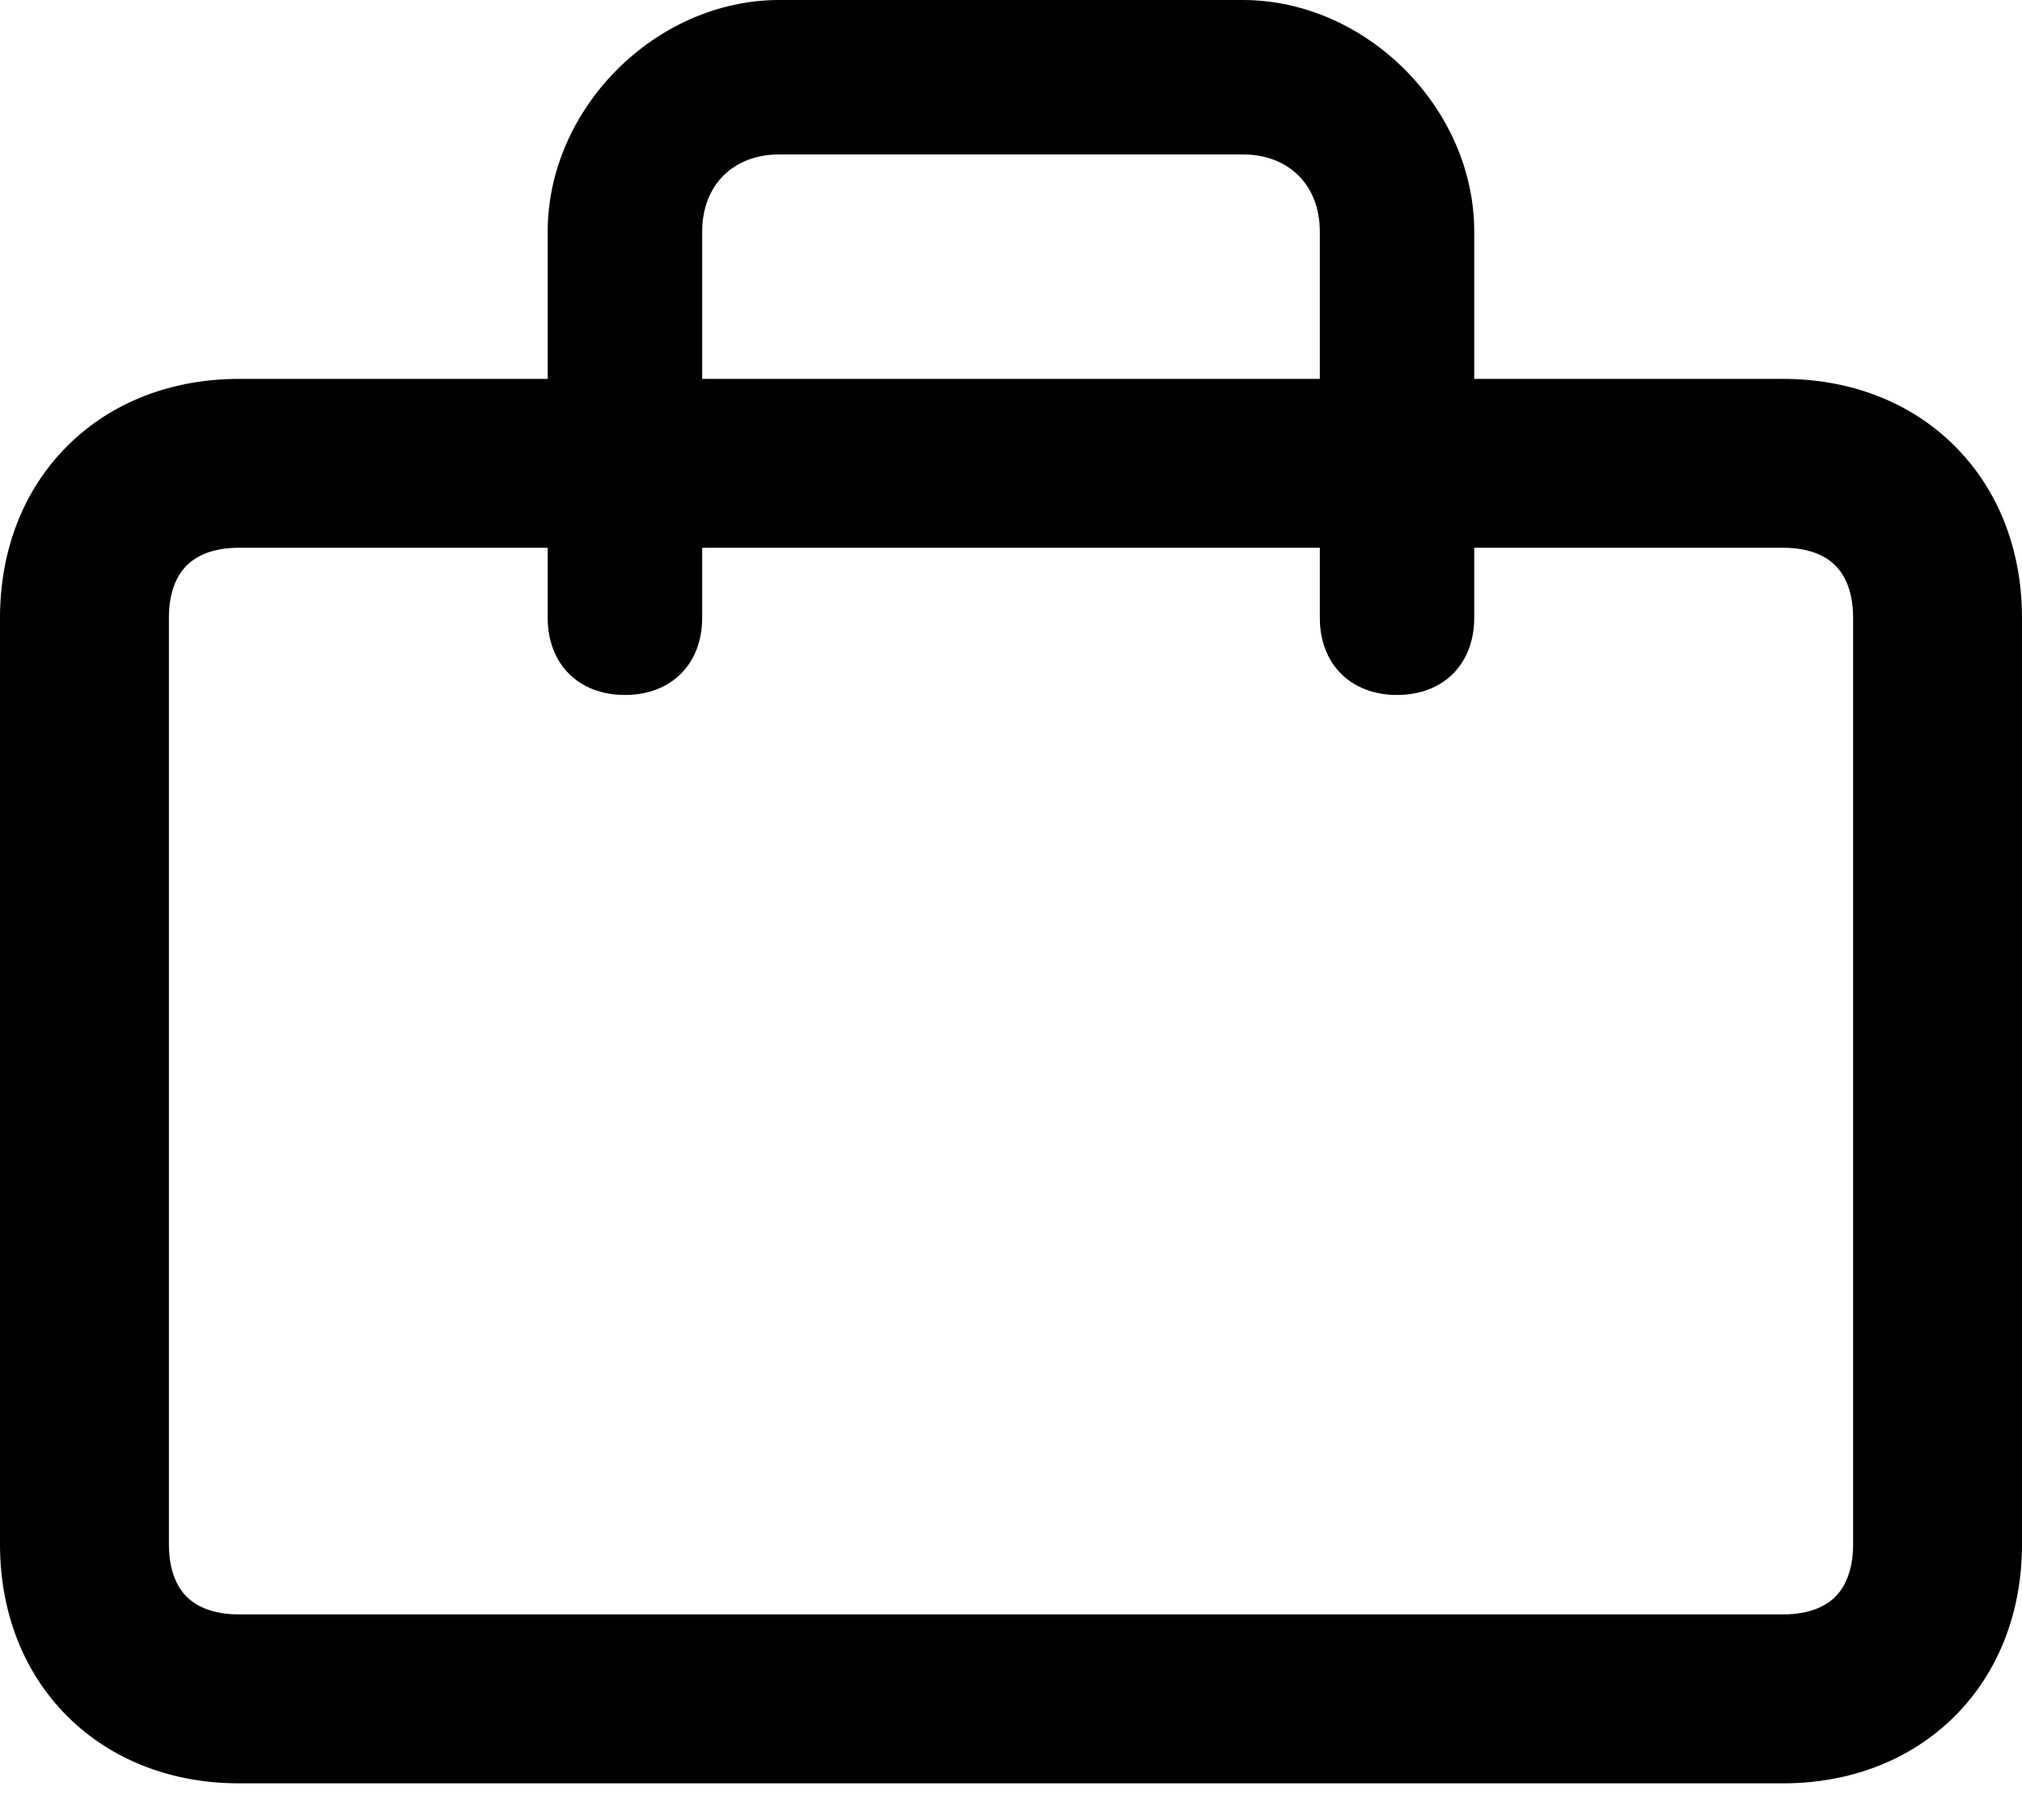
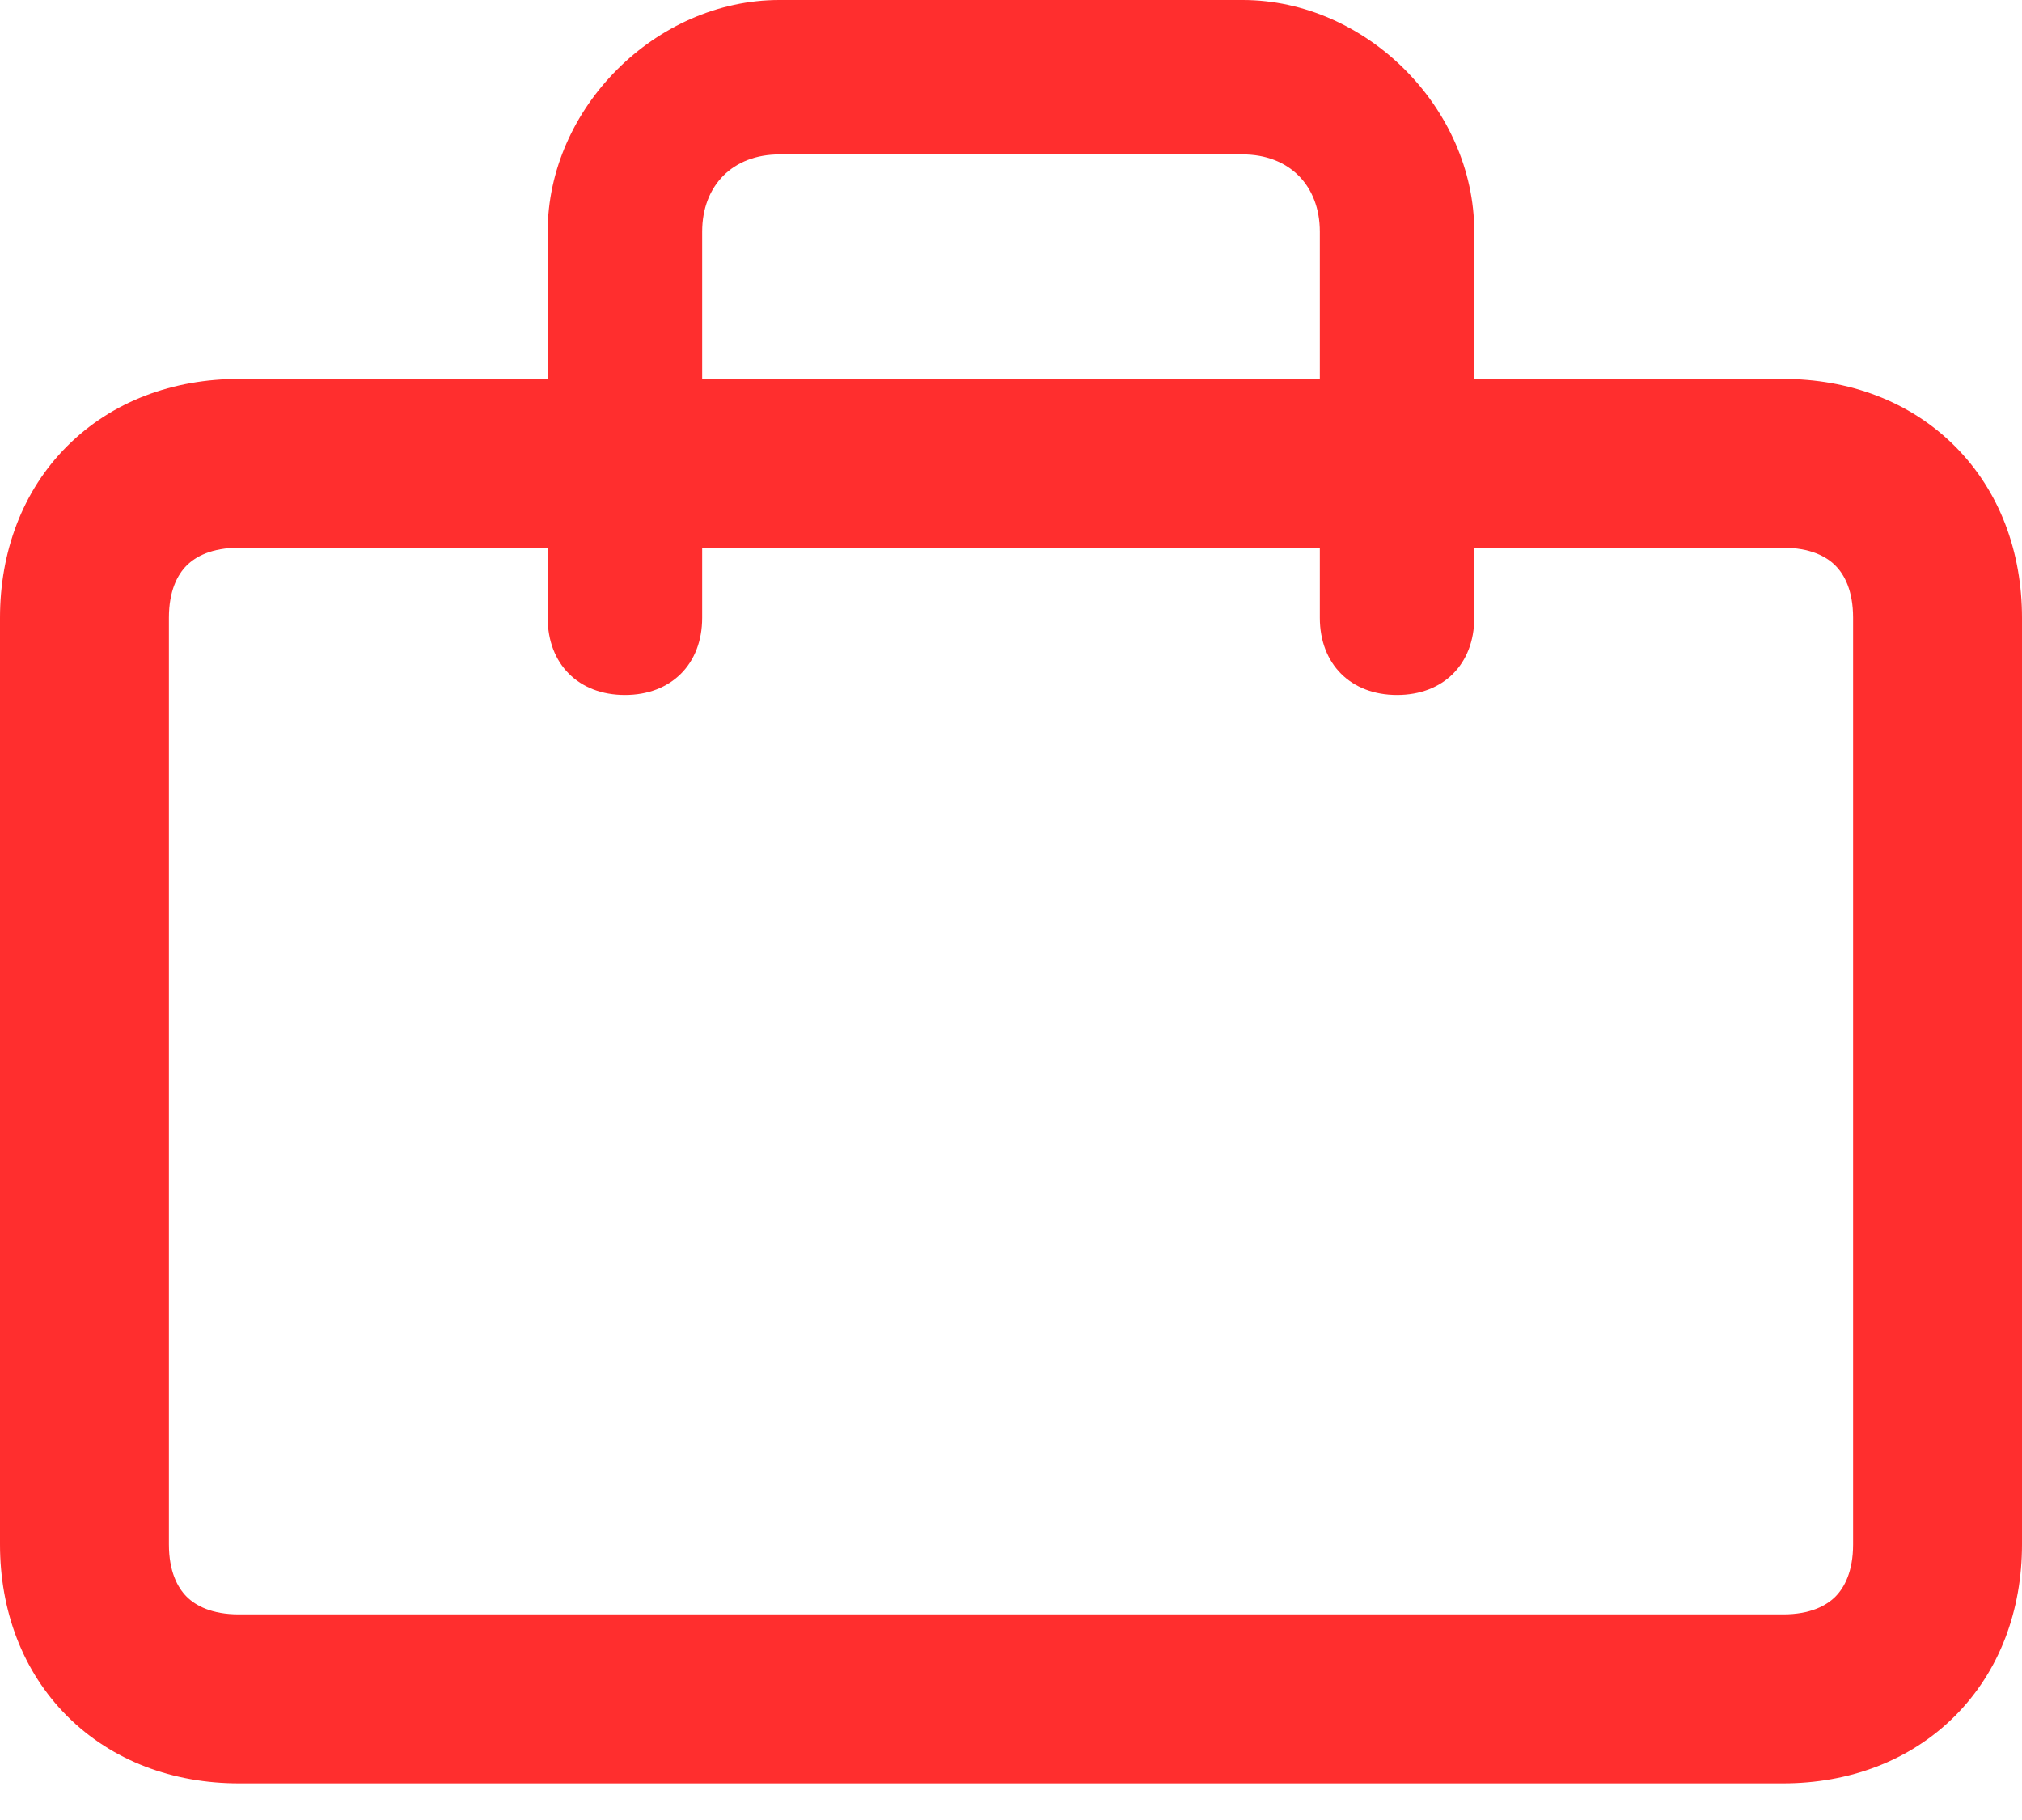
<svg xmlns="http://www.w3.org/2000/svg" width="30" height="27" viewBox="0 0 30 27" fill="none">
-   <path fill-rule="evenodd" clip-rule="evenodd" d="M0.997 6.618C1.665 5.95 2.572 5.621 3.544 5.621H26.456C27.428 5.621 28.335 5.95 29.003 6.618C29.671 7.285 30 8.193 30 9.165V22.912C30 23.884 29.671 24.791 29.003 25.459C28.335 26.126 27.428 26.456 26.456 26.456H3.544C2.572 26.456 1.665 26.126 0.997 25.459C0.329 24.791 0 23.884 0 22.912V9.165C0 8.193 0.329 7.285 0.997 6.618ZM2.769 8.39C2.635 8.524 2.506 8.762 2.506 9.165V22.912C2.506 23.314 2.635 23.552 2.769 23.687C2.903 23.821 3.142 23.95 3.544 23.95H26.456C26.858 23.95 27.097 23.821 27.231 23.687C27.365 23.552 27.494 23.314 27.494 22.912V9.165C27.494 8.762 27.365 8.524 27.231 8.39C27.097 8.255 26.858 8.126 26.456 8.126H3.544C3.142 8.126 2.903 8.255 2.769 8.39Z" fill="black" />
-   <path d="M20.728 10.31C20.041 10.31 19.582 9.852 19.582 9.165V3.437C19.582 2.749 19.124 2.291 18.437 2.291H11.563C10.876 2.291 10.418 2.749 10.418 3.437V9.165C10.418 9.852 9.959 10.31 9.272 10.31C8.585 10.31 8.126 9.852 8.126 9.165V3.437C8.126 1.604 9.73 0 11.563 0H18.437C20.27 0 21.873 1.604 21.873 3.437V9.165C21.873 9.852 21.415 10.31 20.728 10.31Z" fill="black" />
+   <path fill-rule="evenodd" clip-rule="evenodd" d="M0.997 6.618C1.665 5.95 2.572 5.621 3.544 5.621H26.456C27.428 5.621 28.335 5.95 29.003 6.618C29.671 7.285 30 8.193 30 9.165V22.912C30 23.884 29.671 24.791 29.003 25.459C28.335 26.126 27.428 26.456 26.456 26.456H3.544C2.572 26.456 1.665 26.126 0.997 25.459C0.329 24.791 0 23.884 0 22.912V9.165C0 8.193 0.329 7.285 0.997 6.618ZM2.769 8.39C2.635 8.524 2.506 8.762 2.506 9.165V22.912C2.506 23.314 2.635 23.552 2.769 23.687C2.903 23.821 3.142 23.95 3.544 23.95H26.456C26.858 23.95 27.097 23.821 27.231 23.687C27.365 23.552 27.494 23.314 27.494 22.912V9.165C27.494 8.762 27.365 8.524 27.231 8.39C27.097 8.255 26.858 8.126 26.456 8.126H3.544C3.142 8.126 2.903 8.255 2.769 8.39Z" fill="#FF2E2E" />
+   <path d="M20.728 10.31C20.041 10.31 19.582 9.852 19.582 9.165V3.437C19.582 2.749 19.124 2.291 18.437 2.291H11.563C10.876 2.291 10.418 2.749 10.418 3.437V9.165C10.418 9.852 9.959 10.31 9.272 10.31C8.585 10.31 8.126 9.852 8.126 9.165V3.437C8.126 1.604 9.73 0 11.563 0H18.437C20.27 0 21.873 1.604 21.873 3.437V9.165C21.873 9.852 21.415 10.31 20.728 10.31Z" fill="#FF2E2E" />
</svg>
